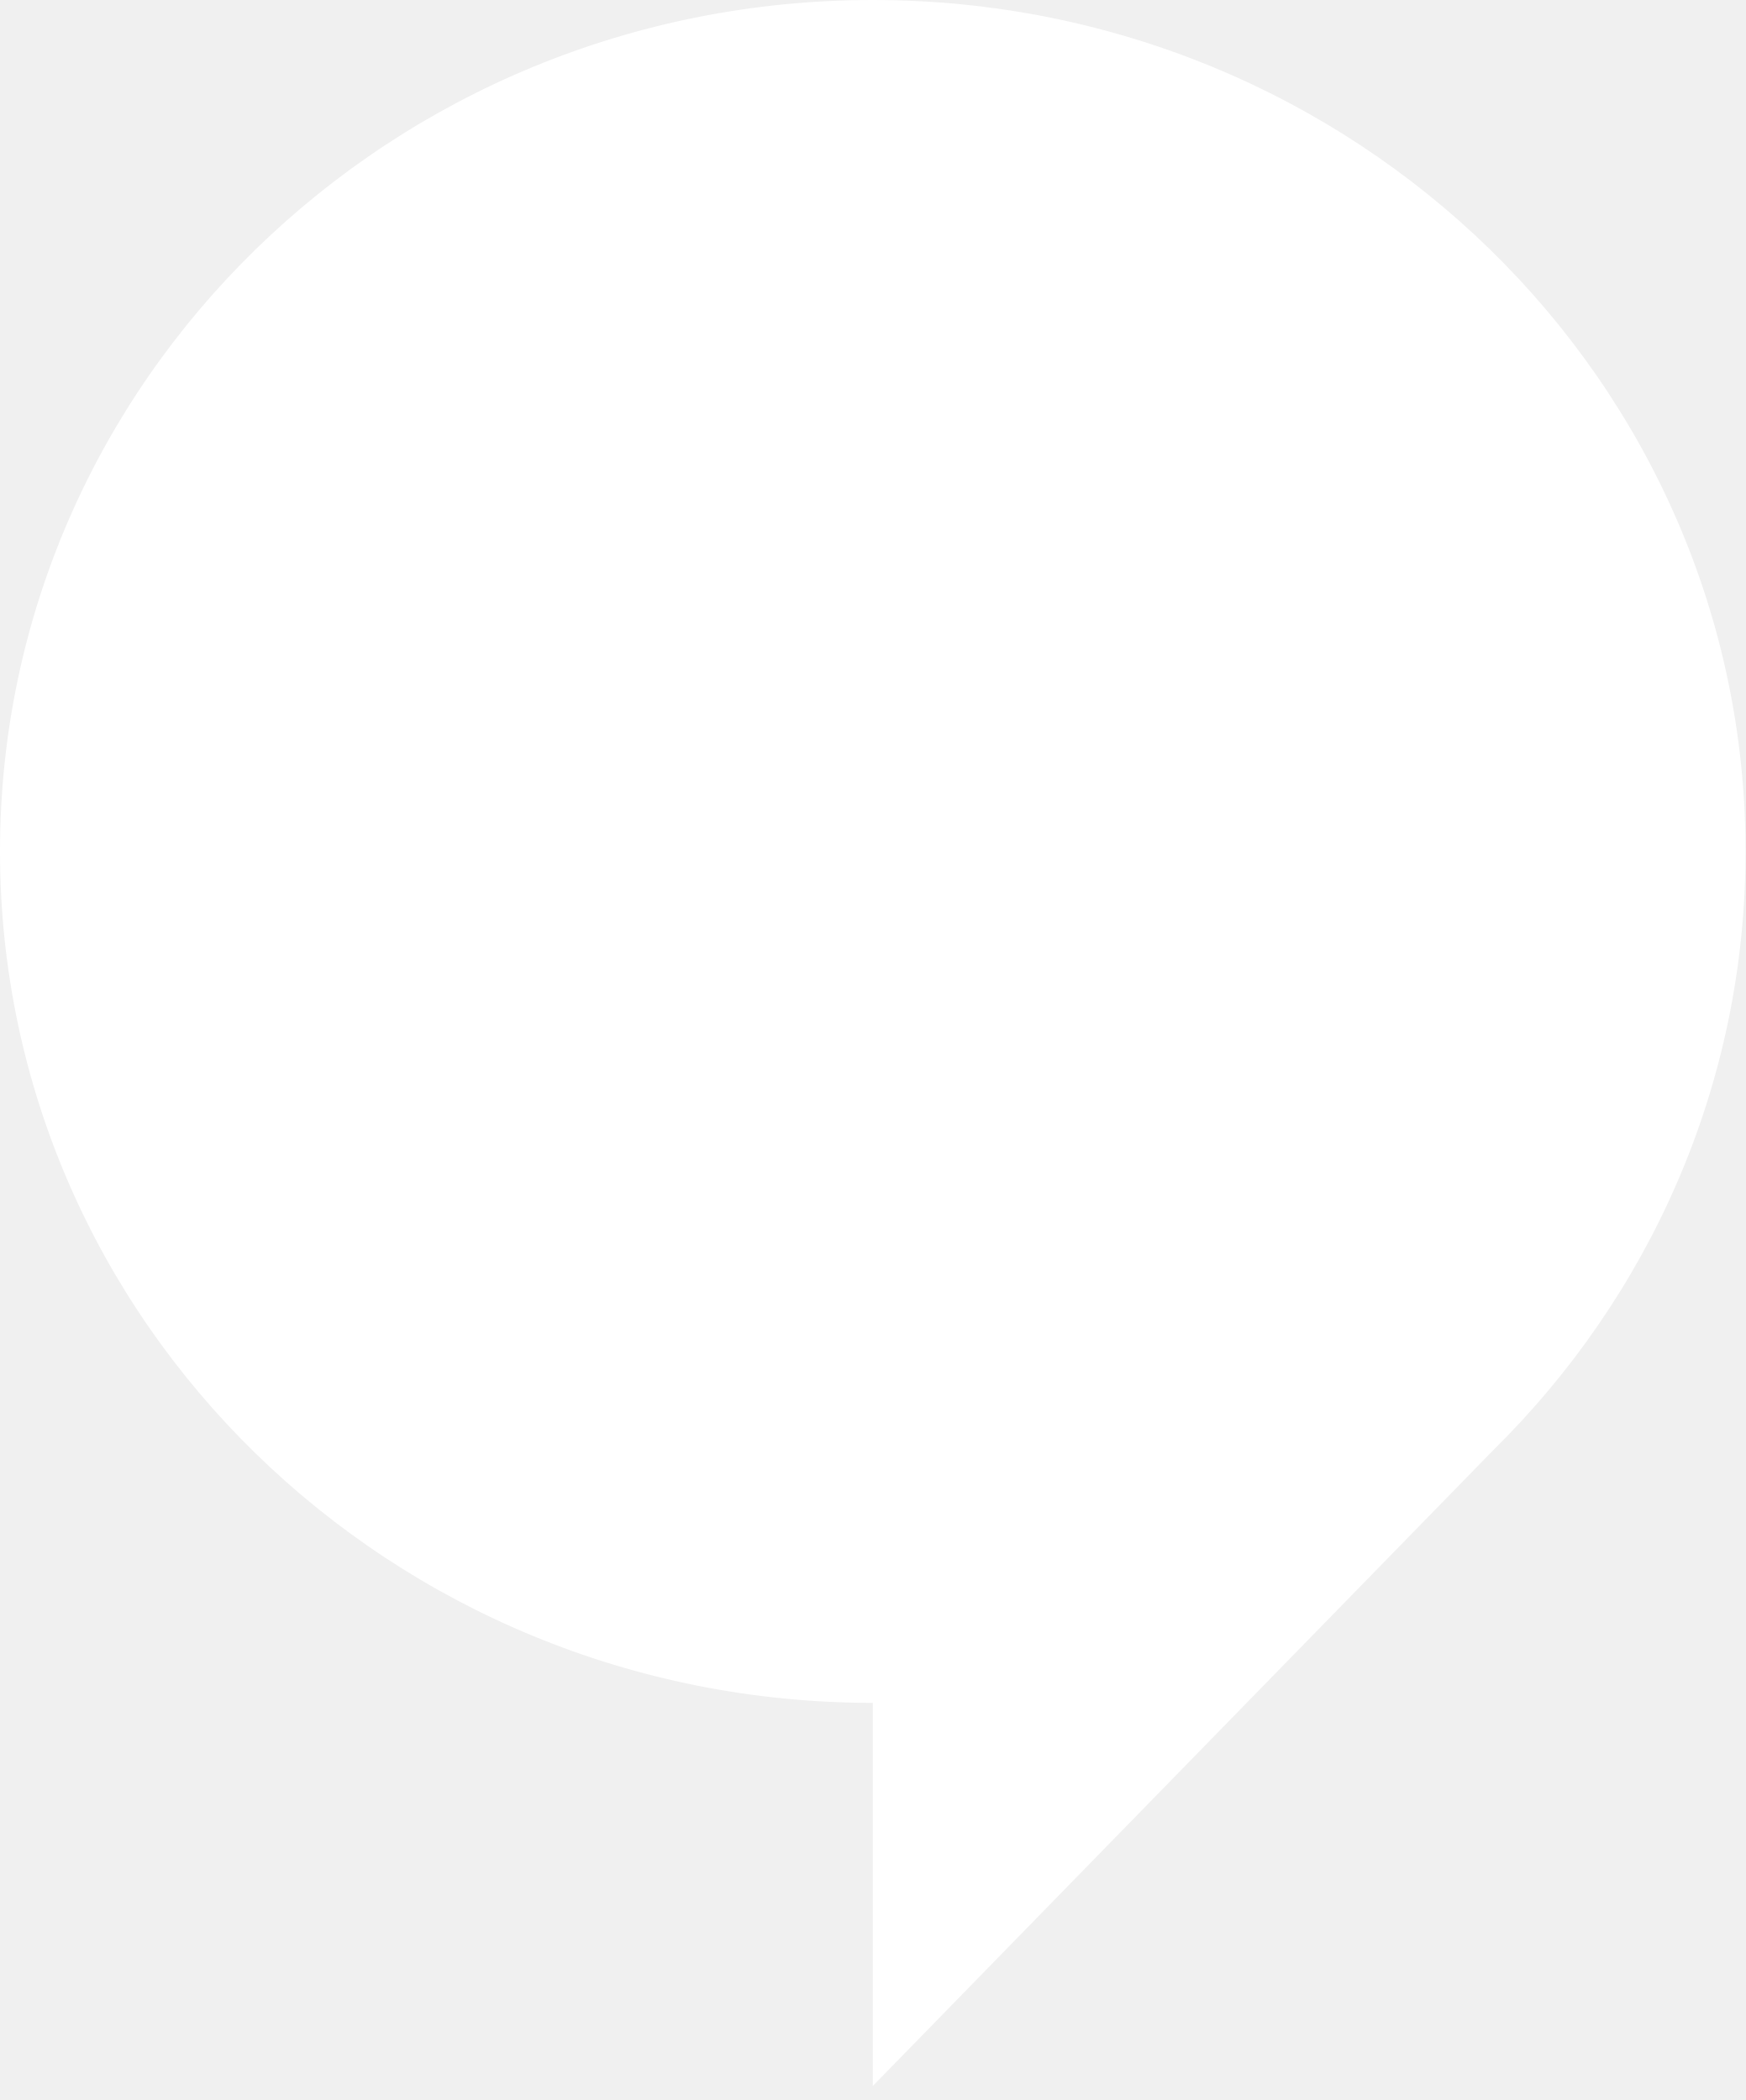
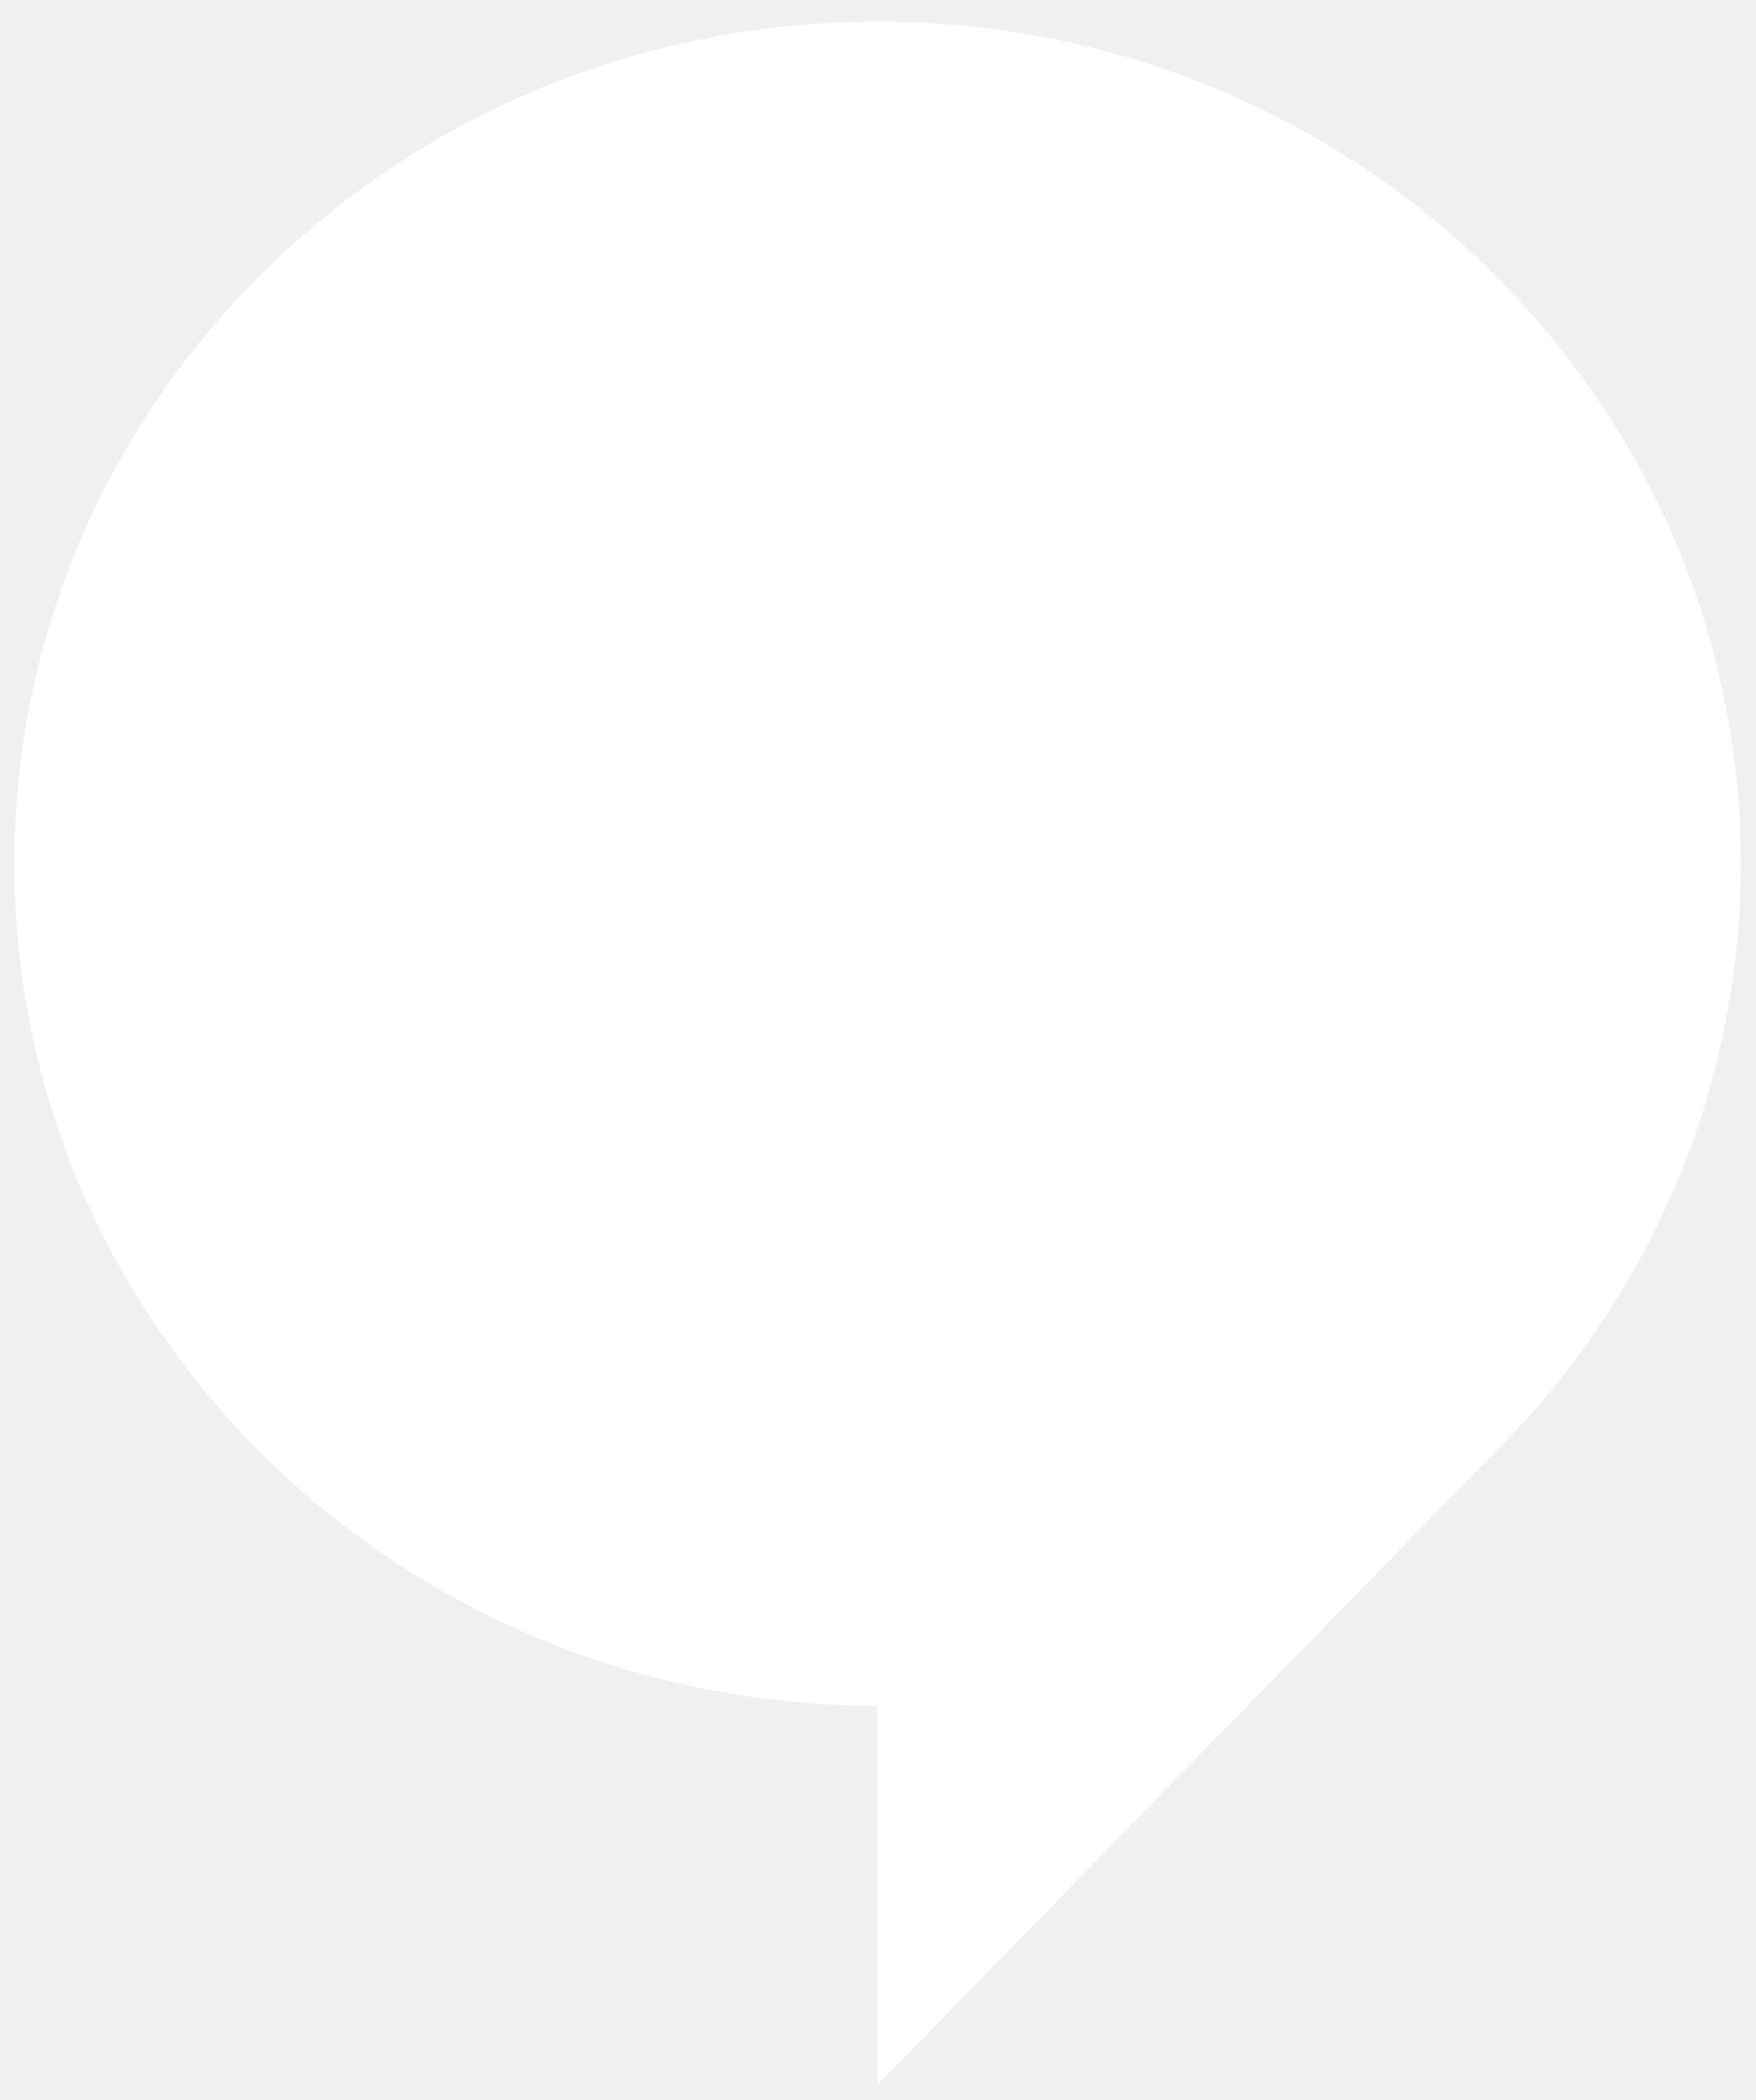
- <svg xmlns="http://www.w3.org/2000/svg" width="59" height="71" viewBox="0 0 59 71" fill="none">
-   <path fill-rule="evenodd" clip-rule="evenodd" d="M29.501 57.573C29.5 57.573 29.5 57.573 29.5 57.573C13.208 57.573 0 44.684 0 28.786C0 12.888 13.208 0 29.5 0C45.792 0 59 12.888 59 28.786C59 36.694 55.733 43.857 50.443 49.059H50.444L29.501 70.526V57.573Z" fill="white" />
+ <svg xmlns="http://www.w3.org/2000/svg" width="61" height="73" viewBox="0 0 61 73" fill="none">
+   <path fill-rule="evenodd" clip-rule="evenodd" d="M30.501 59.298C30.5 59.298 30.5 59.298 30.5 59.298C13.931 59.298 0.5 46.192 0.5 30.024C0.5 13.857 13.931 0.75 30.5 0.75C47.069 0.75 60.5 13.857 60.5 30.024C60.5 38.066 57.177 45.35 51.798 50.641H51.799L30.501 72.472L30.501 59.298Z" fill="white" />
</svg>
